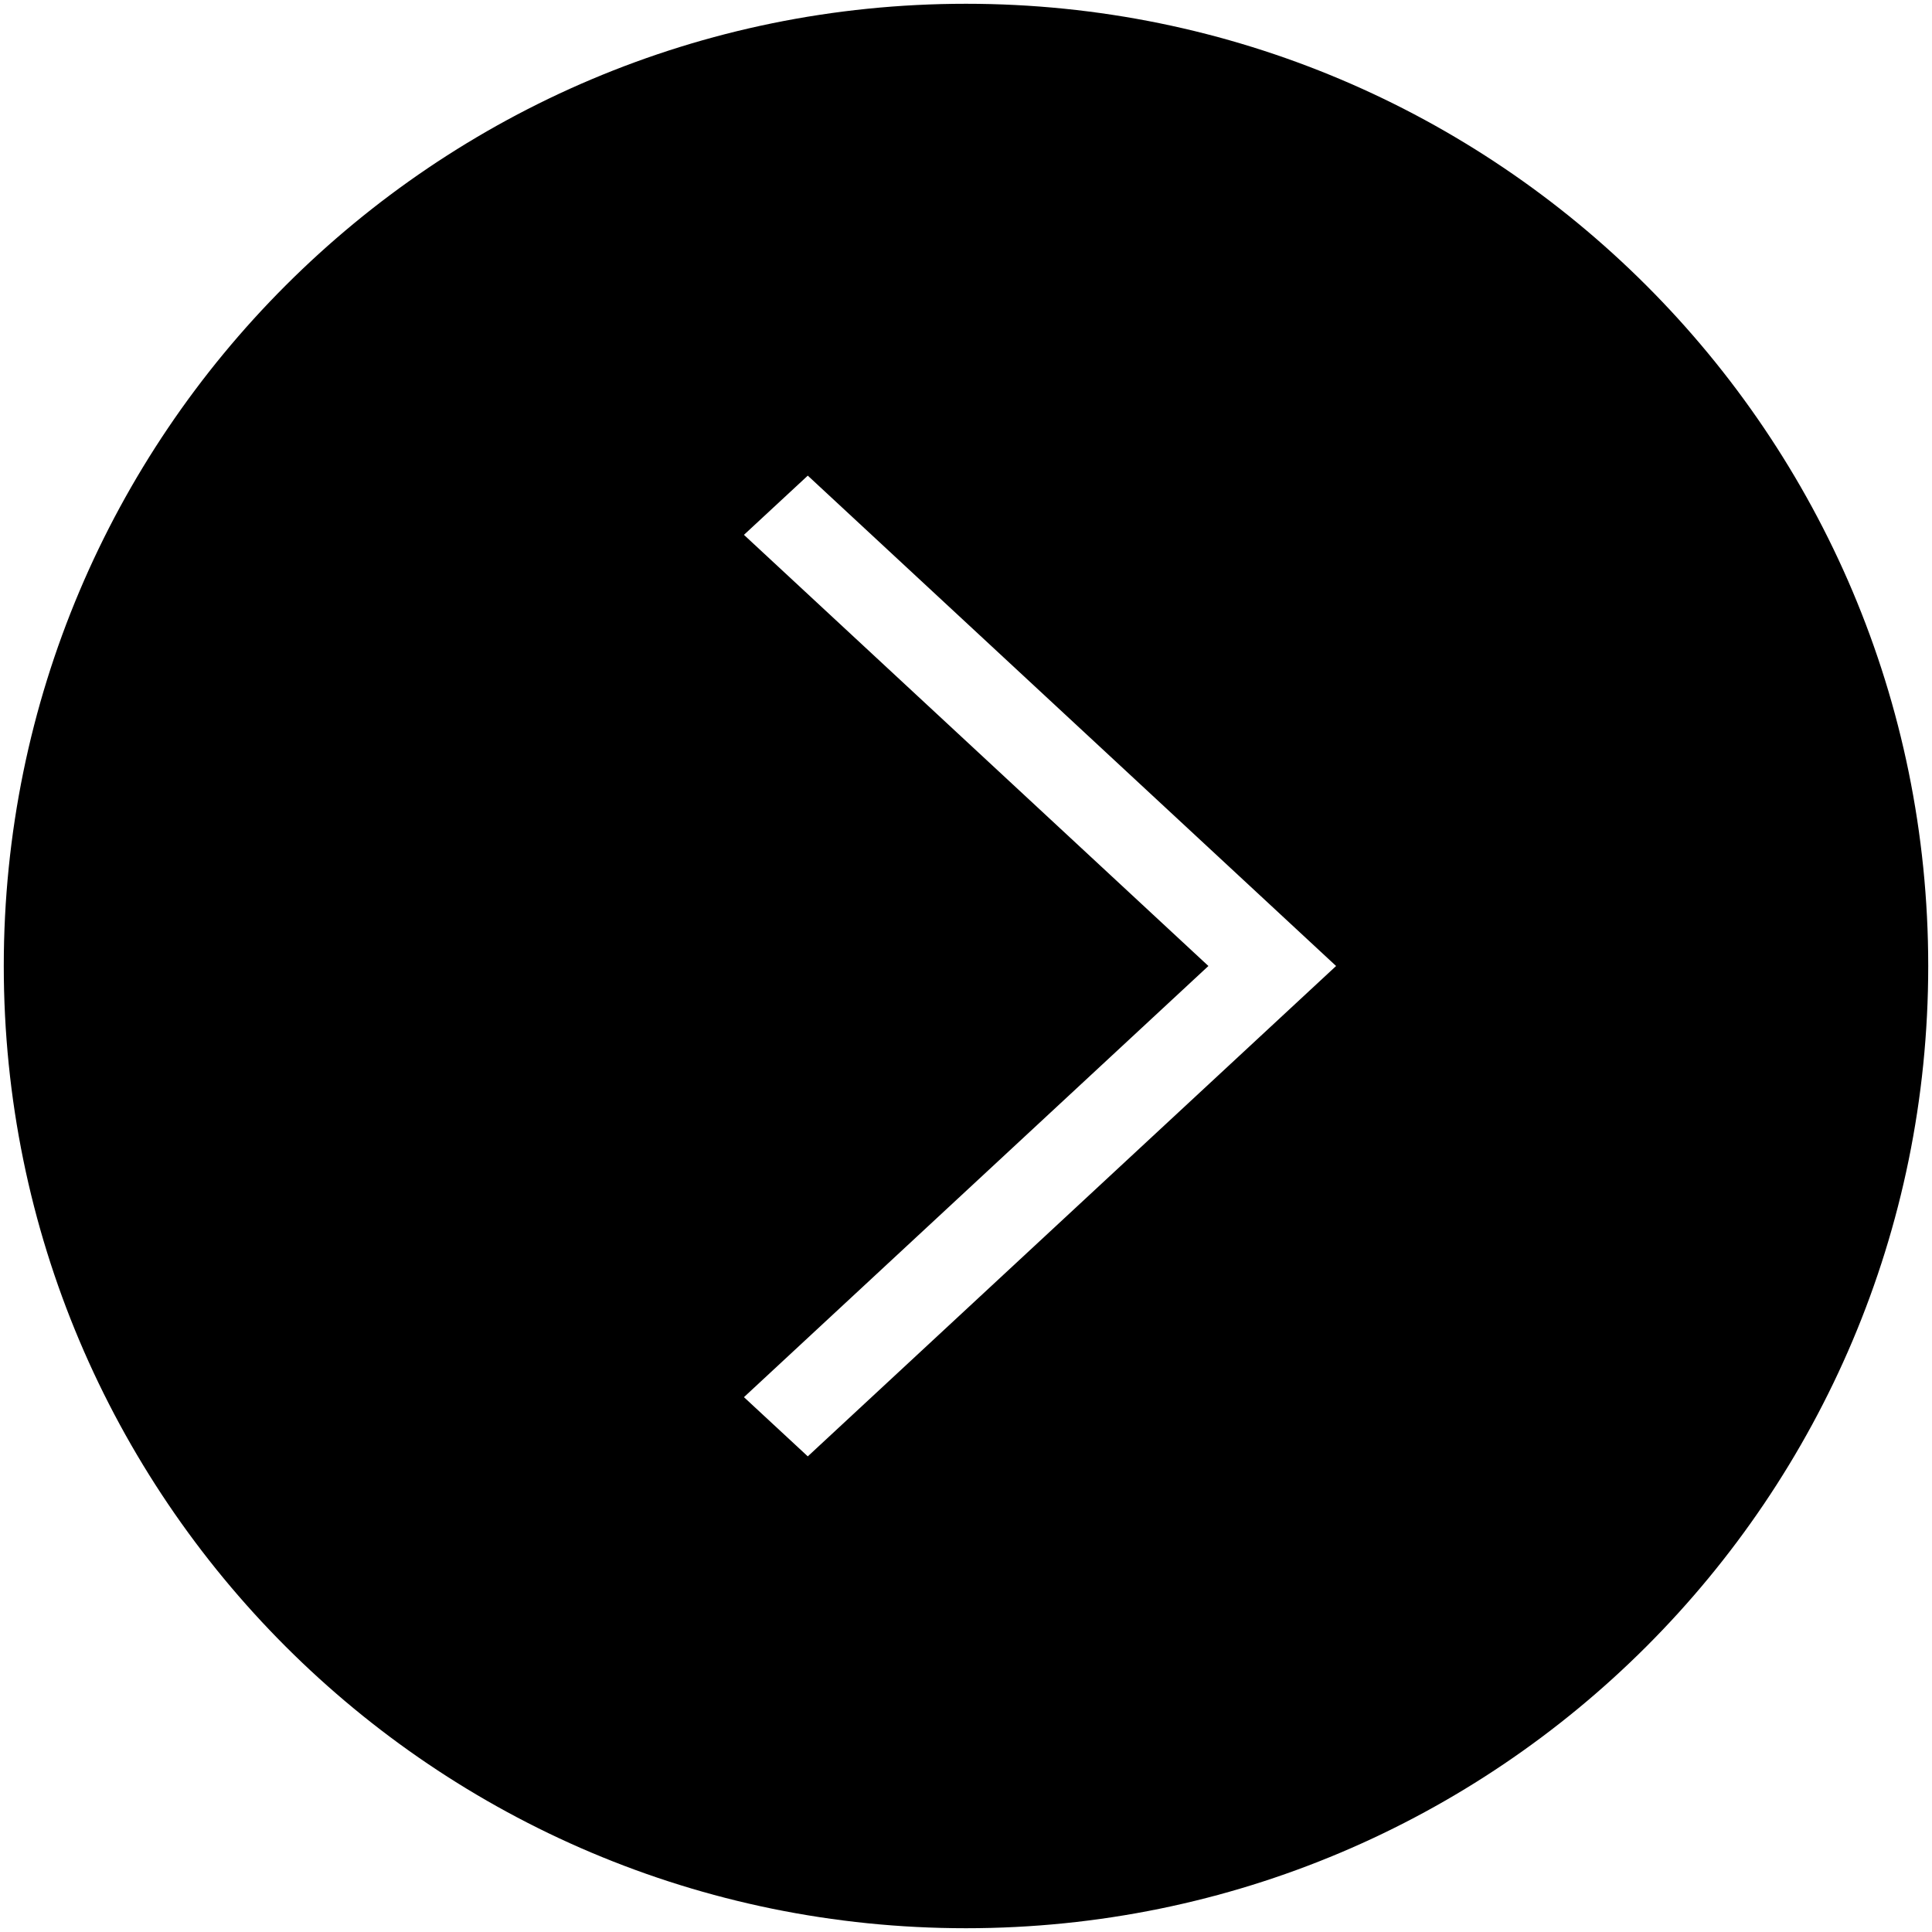
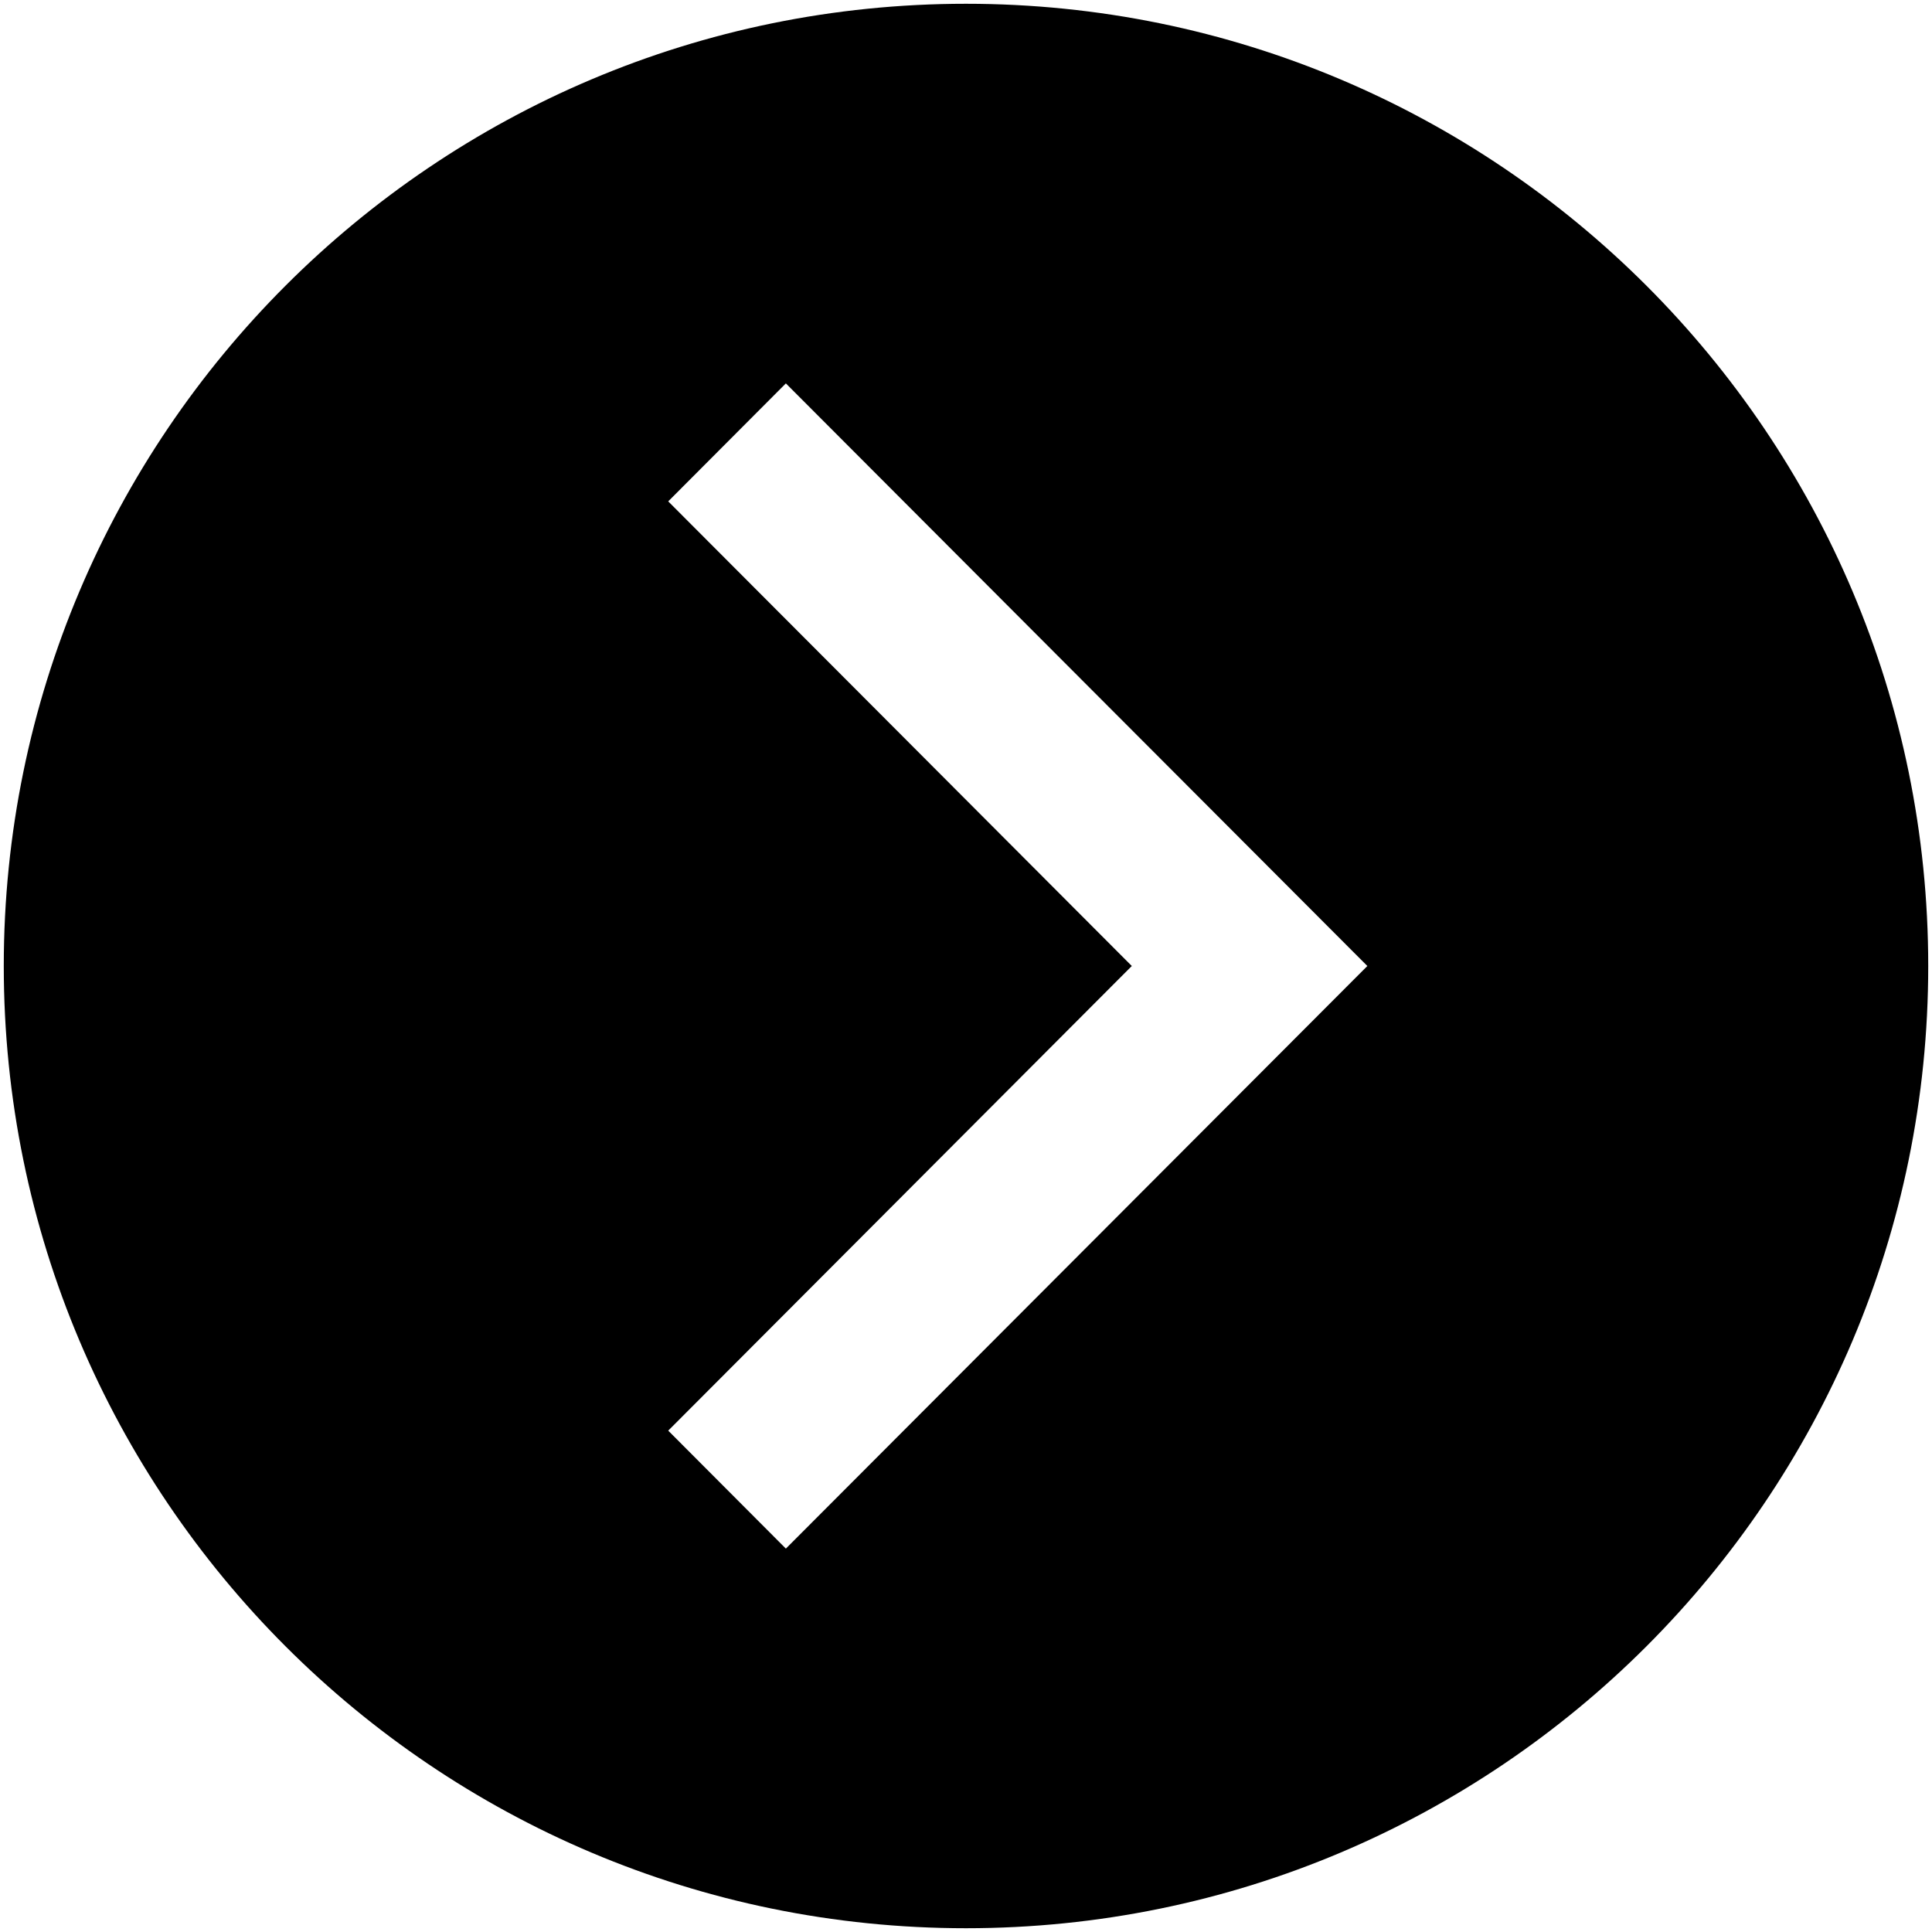
<svg xmlns="http://www.w3.org/2000/svg" width="100%" height="100%" viewBox="0 0 512 512" version="1.1" xml:space="preserve" style="fill-rule:evenodd;clip-rule:evenodd;stroke-linejoin:round;stroke-miterlimit:1.414;">
-   <path d="M1,256c0,140.863 114.137,255 255,255c140.863,0 255,-114.137 255,-255c0,-140.863 -114.137,-255 -255,-255c-140.863,0 -255,114.137 -255,255ZM320.24,256l-123.086,-114.26l16.918,-15.692l140.005,129.952l-140.005,129.952l-16.918,-15.692l123.086,-114.26Z" style="fill:#000;fill-rule:nonzero;" />
+   <path d="M177.086,132.868l31.177,-31.265l154.099,154.397l-154.099,154.397l-31.177,-31.265l122.852,-123.132l-122.852,-123.132ZM256,511c140.83,0 255,-114.17 255,-255c0,-140.83 -114.17,-255 -255,-255c-140.83,0 -255,114.17 -255,255c0,140.83 114.17,255 255,255" style="fill:#000;fill-rule:nonzero;" />
</svg>
